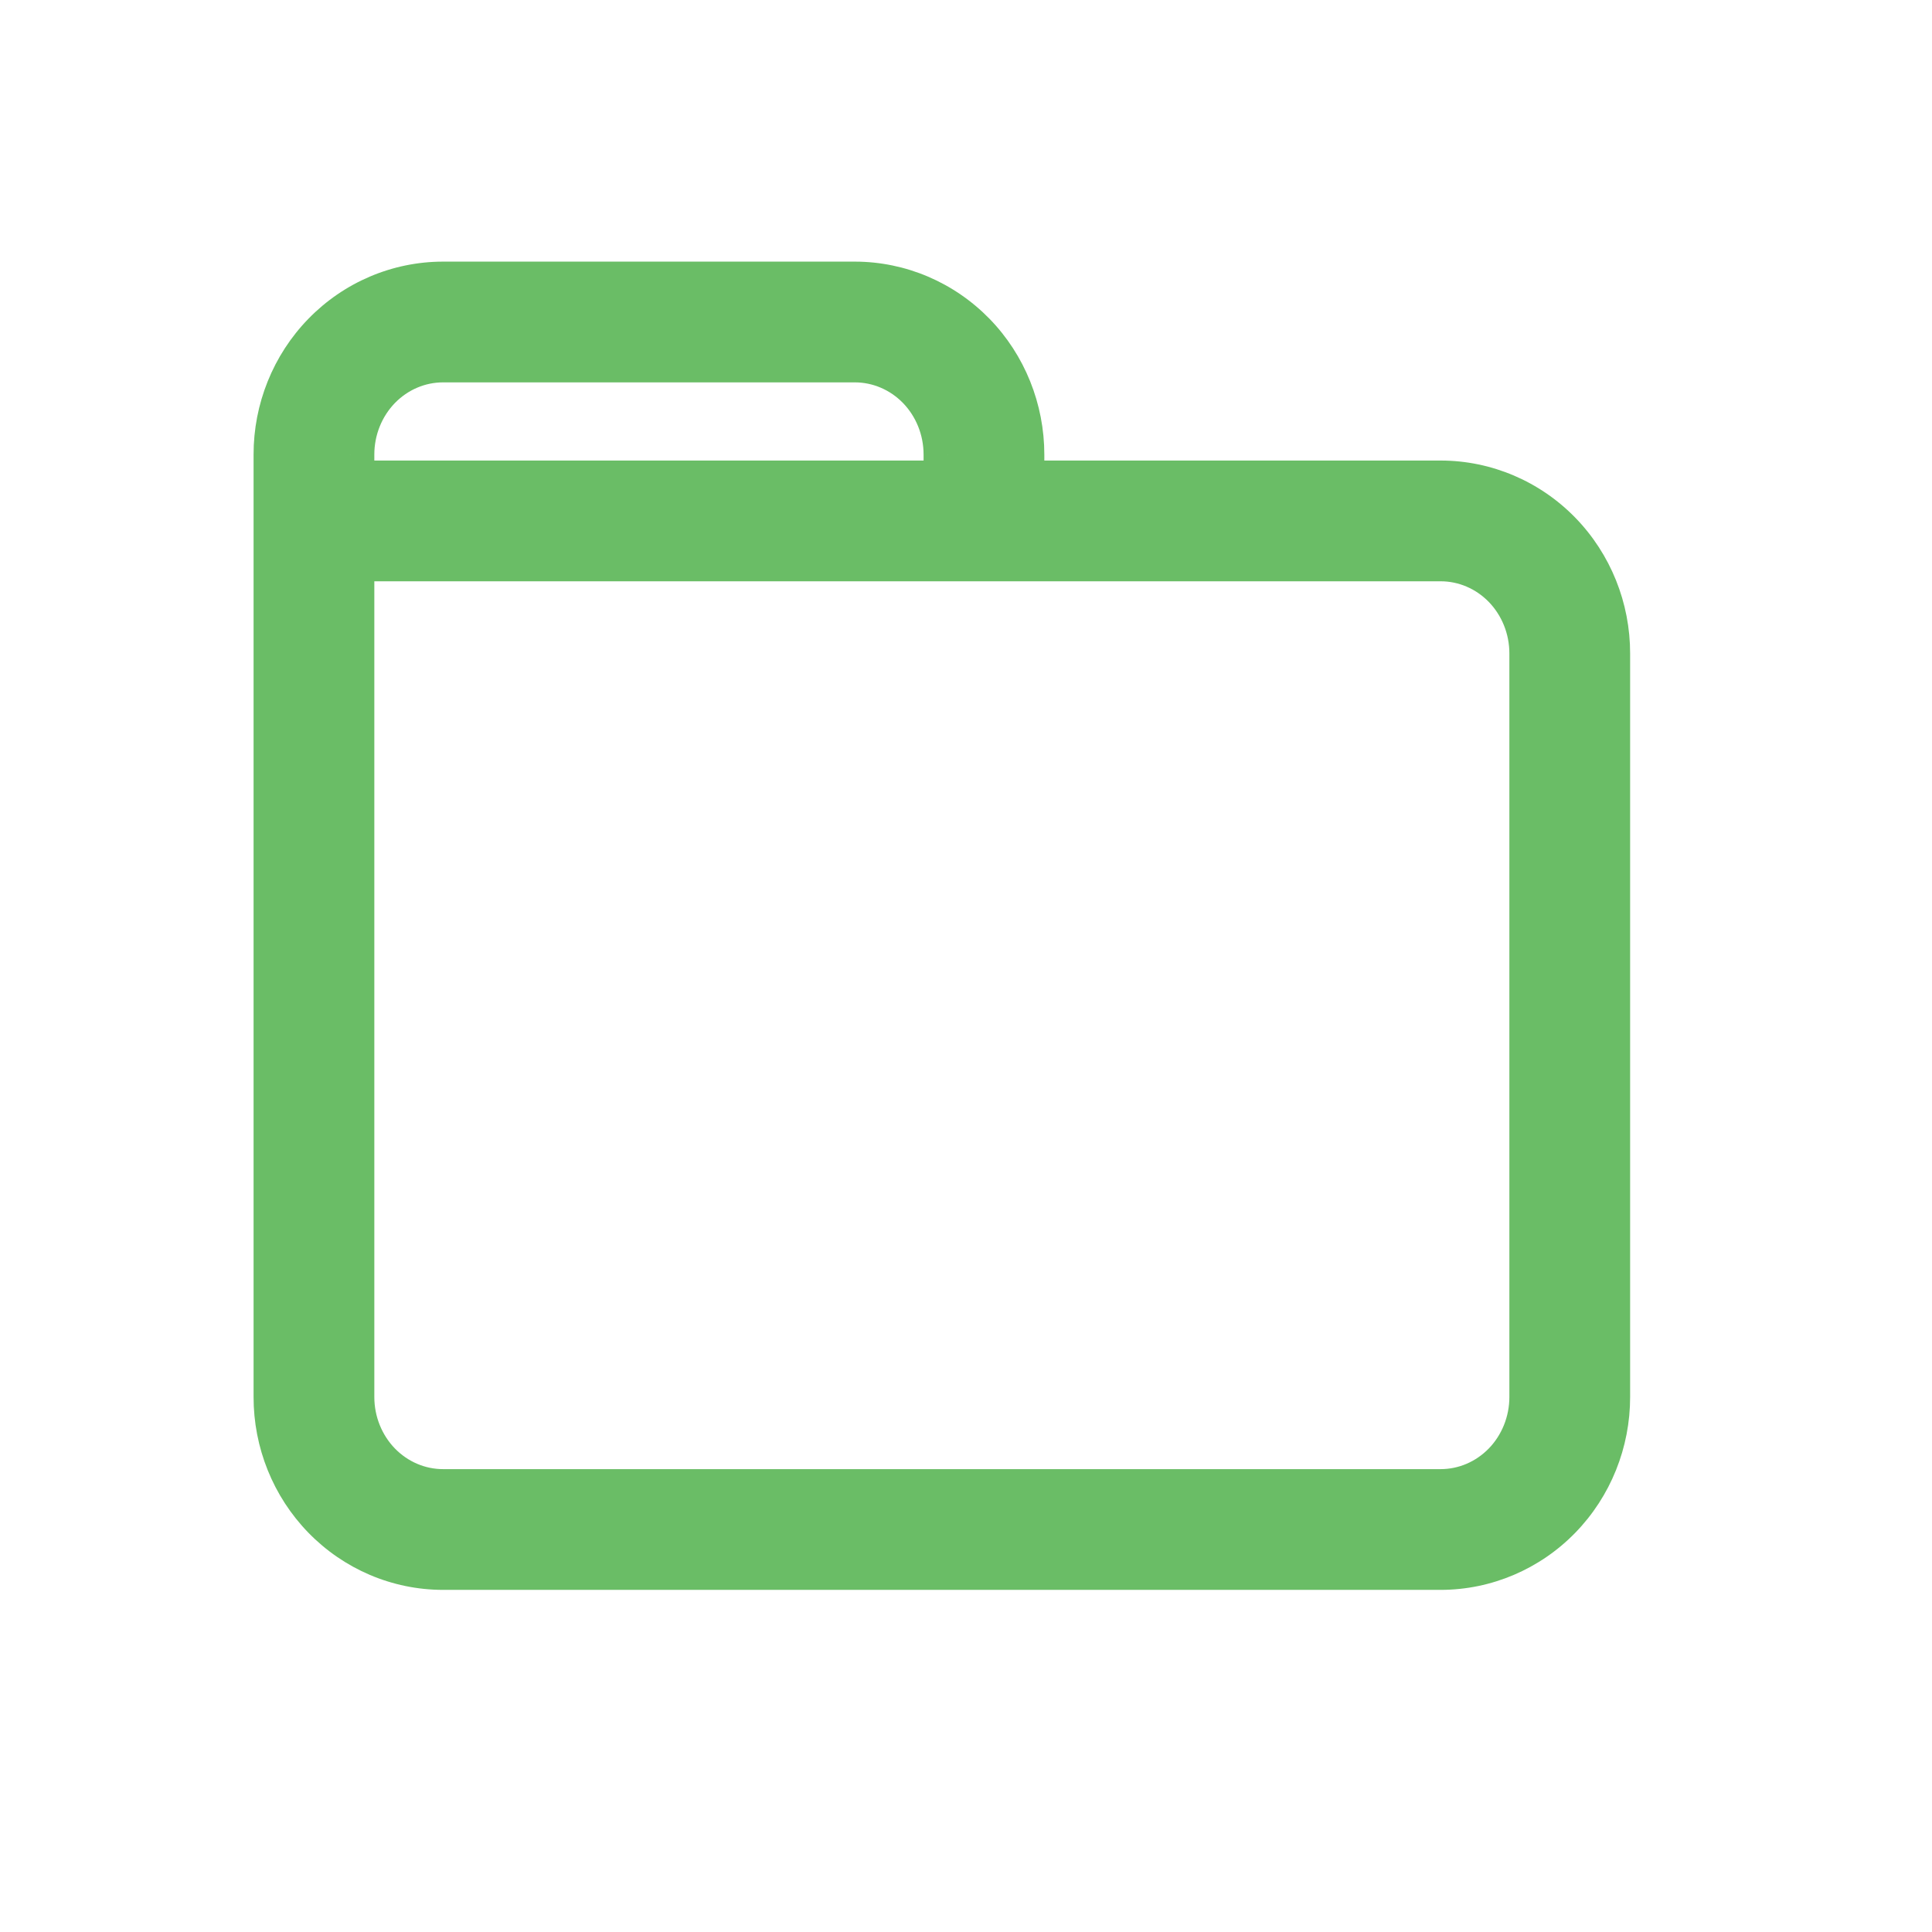
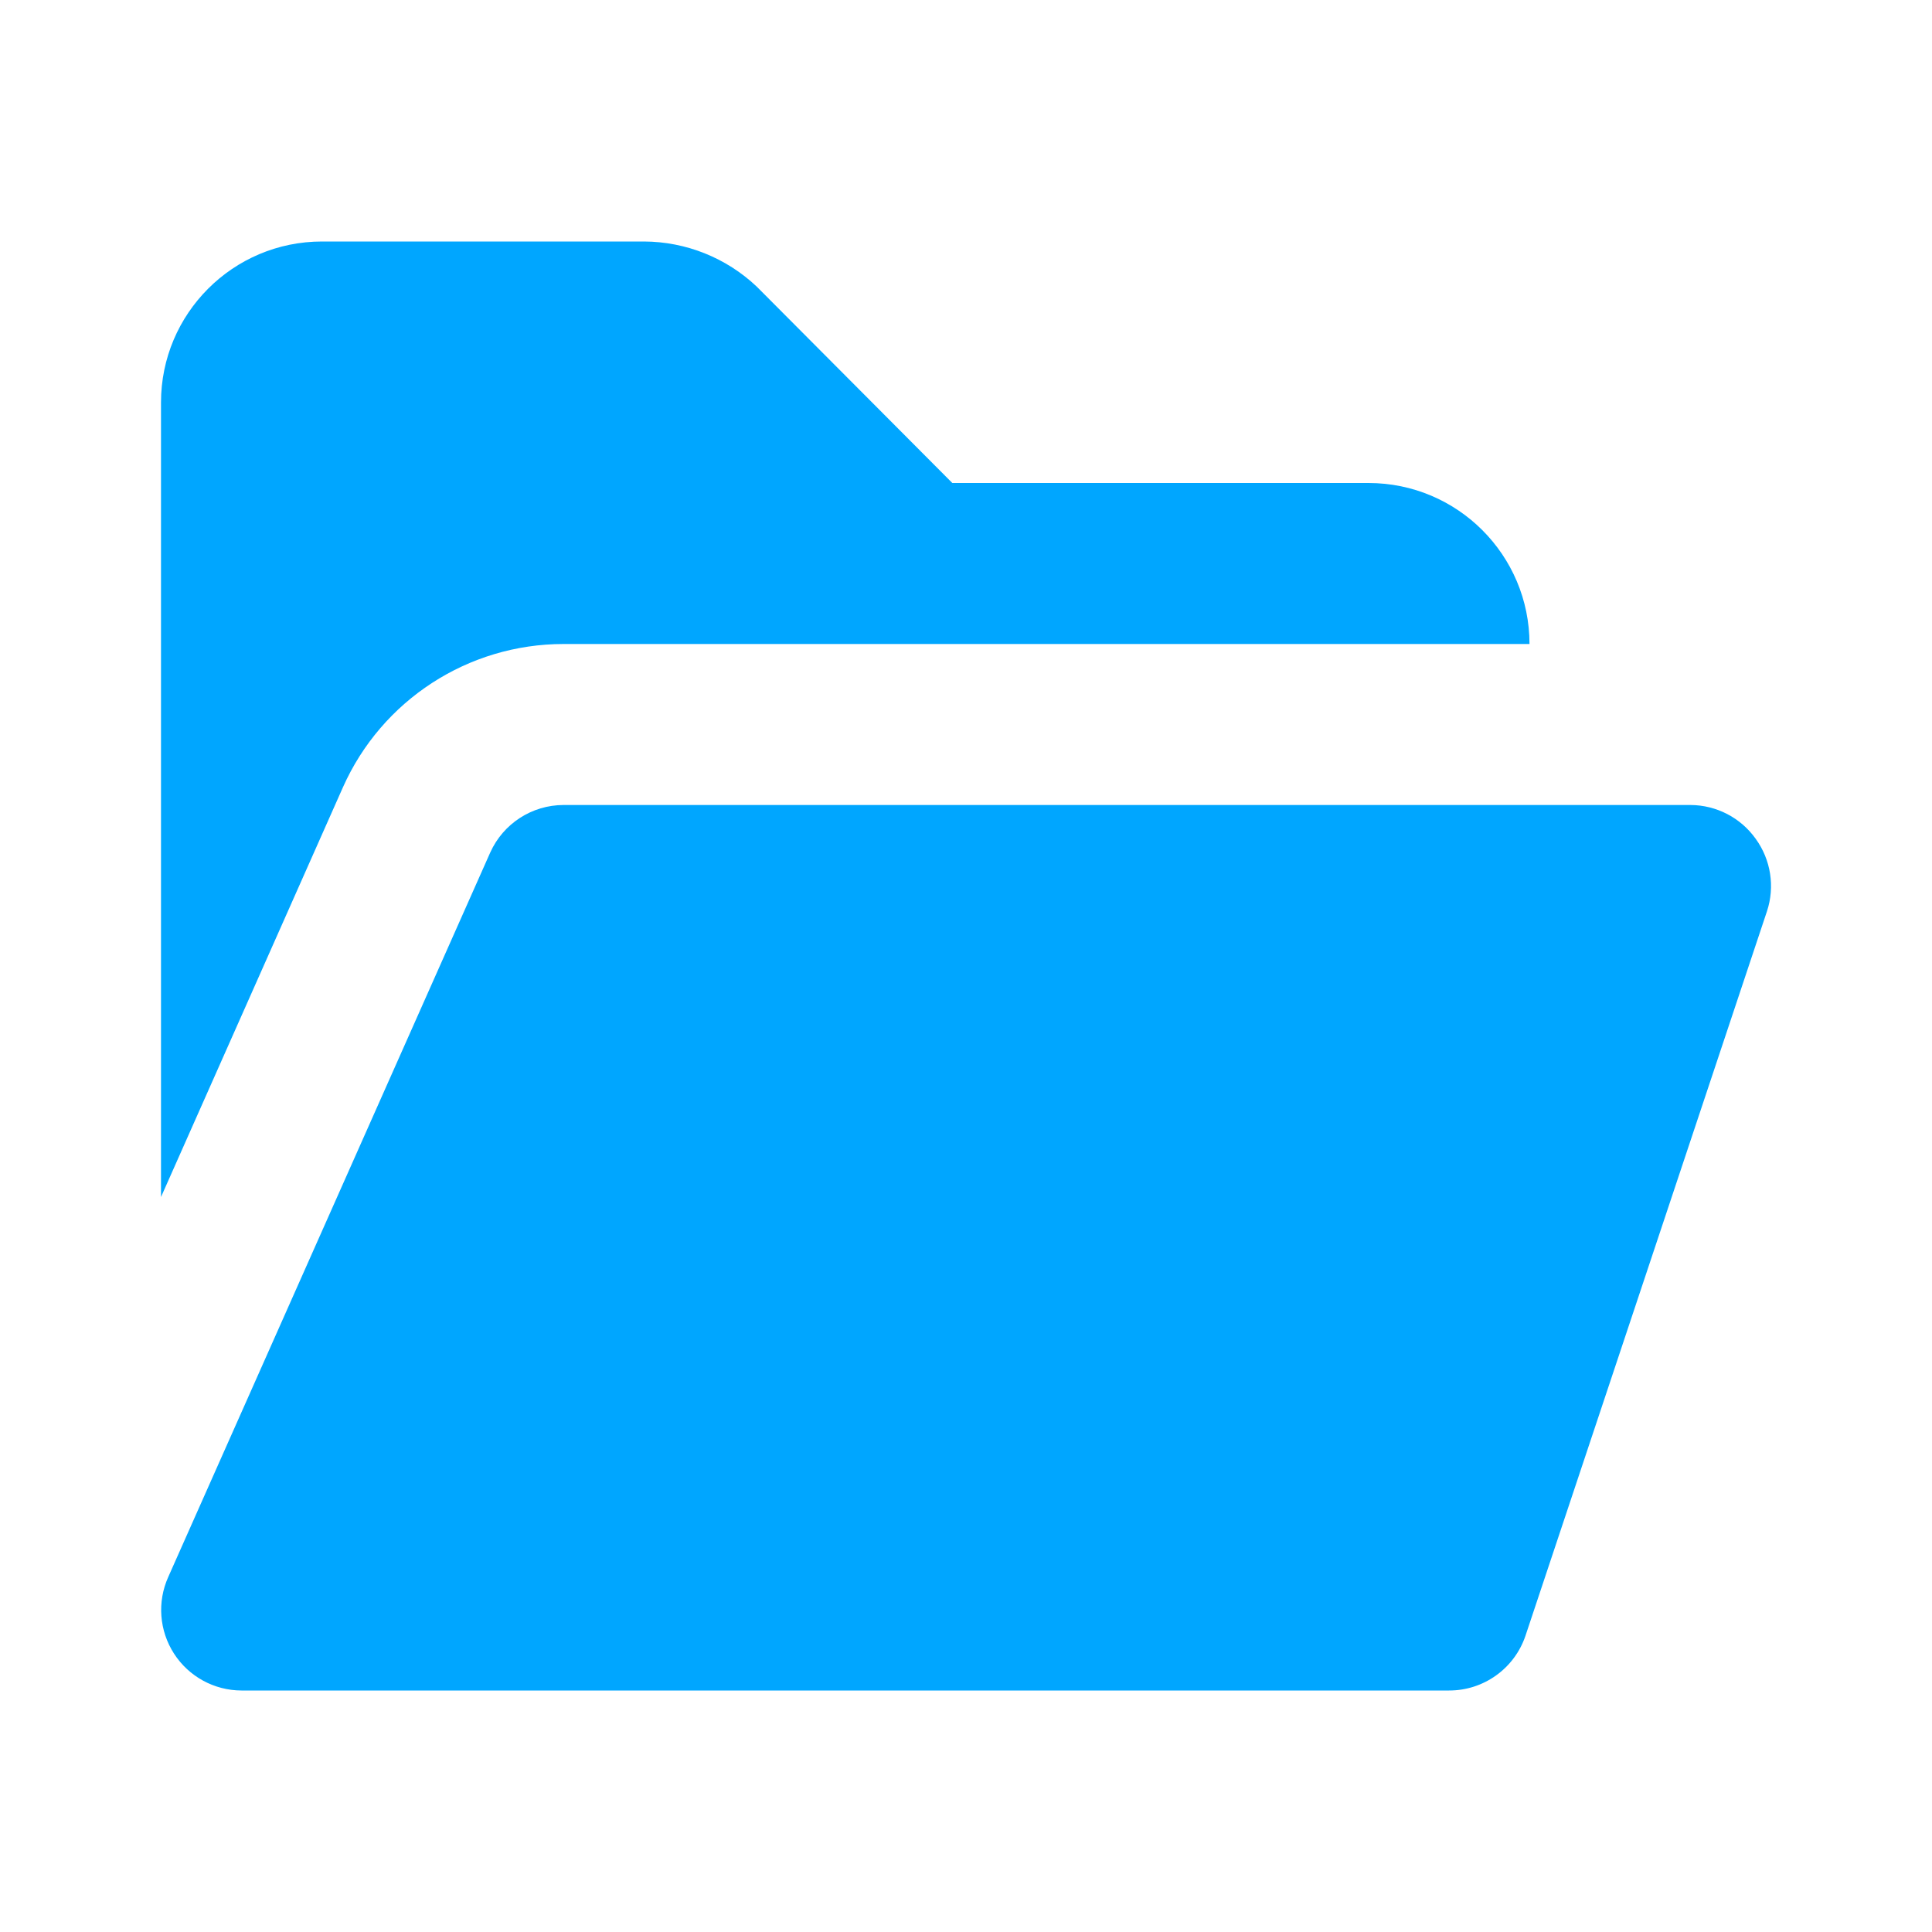
- <svg xmlns="http://www.w3.org/2000/svg" width="800px" height="800px" viewBox="0 0 24 24" fill="none">
-   <path d="M4.65 6.471C4.65 6.057 4.314 5.721 3.9 5.721C3.486 5.721 3.15 6.057 3.15 6.471H4.65ZM3.9 17.353L4.65 17.354V17.353H3.9ZM4.368 18.517L4.906 17.994L4.906 17.994L4.368 18.517ZM5.502 19L5.501 19.75H5.502V19ZM17.898 19L17.898 19.75L17.899 19.75L17.898 19ZM19.032 18.517L18.494 17.994L18.494 17.994L19.032 18.517ZM19.5 17.353L18.75 17.353L18.75 17.354L19.5 17.353ZM19.5 8.118L18.75 8.117V8.118H19.5ZM19.032 6.954L18.494 7.477L18.494 7.477L19.032 6.954ZM17.898 6.471L17.899 5.721H17.898V6.471ZM12.223 5.721C11.808 5.721 11.473 6.057 11.473 6.471C11.473 6.885 11.808 7.221 12.223 7.221V5.721ZM3.15 6.471C3.15 6.885 3.486 7.221 3.9 7.221C4.314 7.221 4.65 6.885 4.65 6.471H3.15ZM3.9 5.647L4.65 5.647L4.65 5.646L3.9 5.647ZM4.368 4.483L4.906 5.006L4.906 5.006L4.368 4.483ZM5.502 4L5.502 3.25L5.501 3.25L5.502 4ZM10.621 4L10.622 3.25H10.621V4ZM11.754 4.483L11.217 5.006L11.217 5.006L11.754 4.483ZM12.223 5.647L11.473 5.646V5.647H12.223ZM11.473 6.471C11.473 6.885 11.808 7.221 12.223 7.221C12.637 7.221 12.973 6.885 12.973 6.471H11.473ZM3.9 5.721C3.486 5.721 3.15 6.057 3.15 6.471C3.15 6.885 3.486 7.221 3.9 7.221V5.721ZM12.223 7.221C12.637 7.221 12.973 6.885 12.973 6.471C12.973 6.057 12.637 5.721 12.223 5.721V7.221ZM3.15 6.471V17.353H4.65V6.471H3.15ZM3.15 17.352C3.149 17.981 3.392 18.589 3.831 19.04L4.906 17.994C4.744 17.827 4.65 17.597 4.65 17.354L3.15 17.352ZM3.831 19.04C4.27 19.491 4.87 19.749 5.501 19.75L5.503 18.25C5.283 18.25 5.068 18.16 4.906 17.994L3.831 19.04ZM5.502 19.75H17.898V18.25H5.502V19.75ZM17.899 19.75C18.529 19.749 19.13 19.491 19.569 19.04L18.494 17.994C18.332 18.16 18.117 18.25 17.897 18.25L17.899 19.75ZM19.569 19.04C20.008 18.589 20.251 17.981 20.25 17.352L18.75 17.354C18.75 17.597 18.656 17.827 18.494 17.994L19.569 19.04ZM20.25 17.353V8.118H18.75V17.353H20.25ZM20.25 8.119C20.251 7.49 20.008 6.882 19.569 6.431L18.494 7.477C18.656 7.644 18.75 7.874 18.75 8.117L20.25 8.119ZM19.569 6.431C19.13 5.98 18.529 5.722 17.899 5.721L17.897 7.221C18.117 7.221 18.332 7.311 18.494 7.477L19.569 6.431ZM17.898 5.721H12.223V7.221H17.898V5.721ZM4.65 6.471V5.647H3.15V6.471H4.65ZM4.65 5.646C4.65 5.403 4.744 5.173 4.906 5.006L3.831 3.96C3.392 4.411 3.149 5.019 3.15 5.648L4.65 5.646ZM4.906 5.006C5.068 4.84 5.283 4.75 5.503 4.75L5.501 3.25C4.87 3.251 4.27 3.509 3.831 3.96L4.906 5.006ZM5.502 4.75H10.621V3.25H5.502V4.75ZM10.62 4.75C10.84 4.75 11.055 4.84 11.217 5.006L12.292 3.96C11.852 3.509 11.252 3.251 10.622 3.25L10.62 4.75ZM11.217 5.006C11.379 5.173 11.473 5.403 11.473 5.646L12.973 5.648C12.973 5.019 12.731 4.411 12.292 3.96L11.217 5.006ZM11.473 5.647V6.471H12.973V5.647H11.473ZM3.9 7.221H12.223V5.721H3.9V7.221Z" fill="#6abd66" />
+ <svg xmlns="http://www.w3.org/2000/svg" fill="#00a6ff" width="800px" height="800px" viewBox="0 0 24 24" id="folder-alt" class="icon glyph">
+   <path d="M19,8H7A3,3,0,0,0,4.26,9.78L2,14.87V5A2,2,0,0,1,4,3H8a2.05,2.05,0,0,1,1.4.56L11.83,6H17A2,2,0,0,1,19,8Zm2.81,2.42A1,1,0,0,0,21,10H7a1,1,0,0,0-.91.59l-4,9A1,1,0,0,0,3,21H18a1,1,0,0,0,.95-.68l3-9A1,1,0,0,0,21.81,10.42Z" />
</svg>
